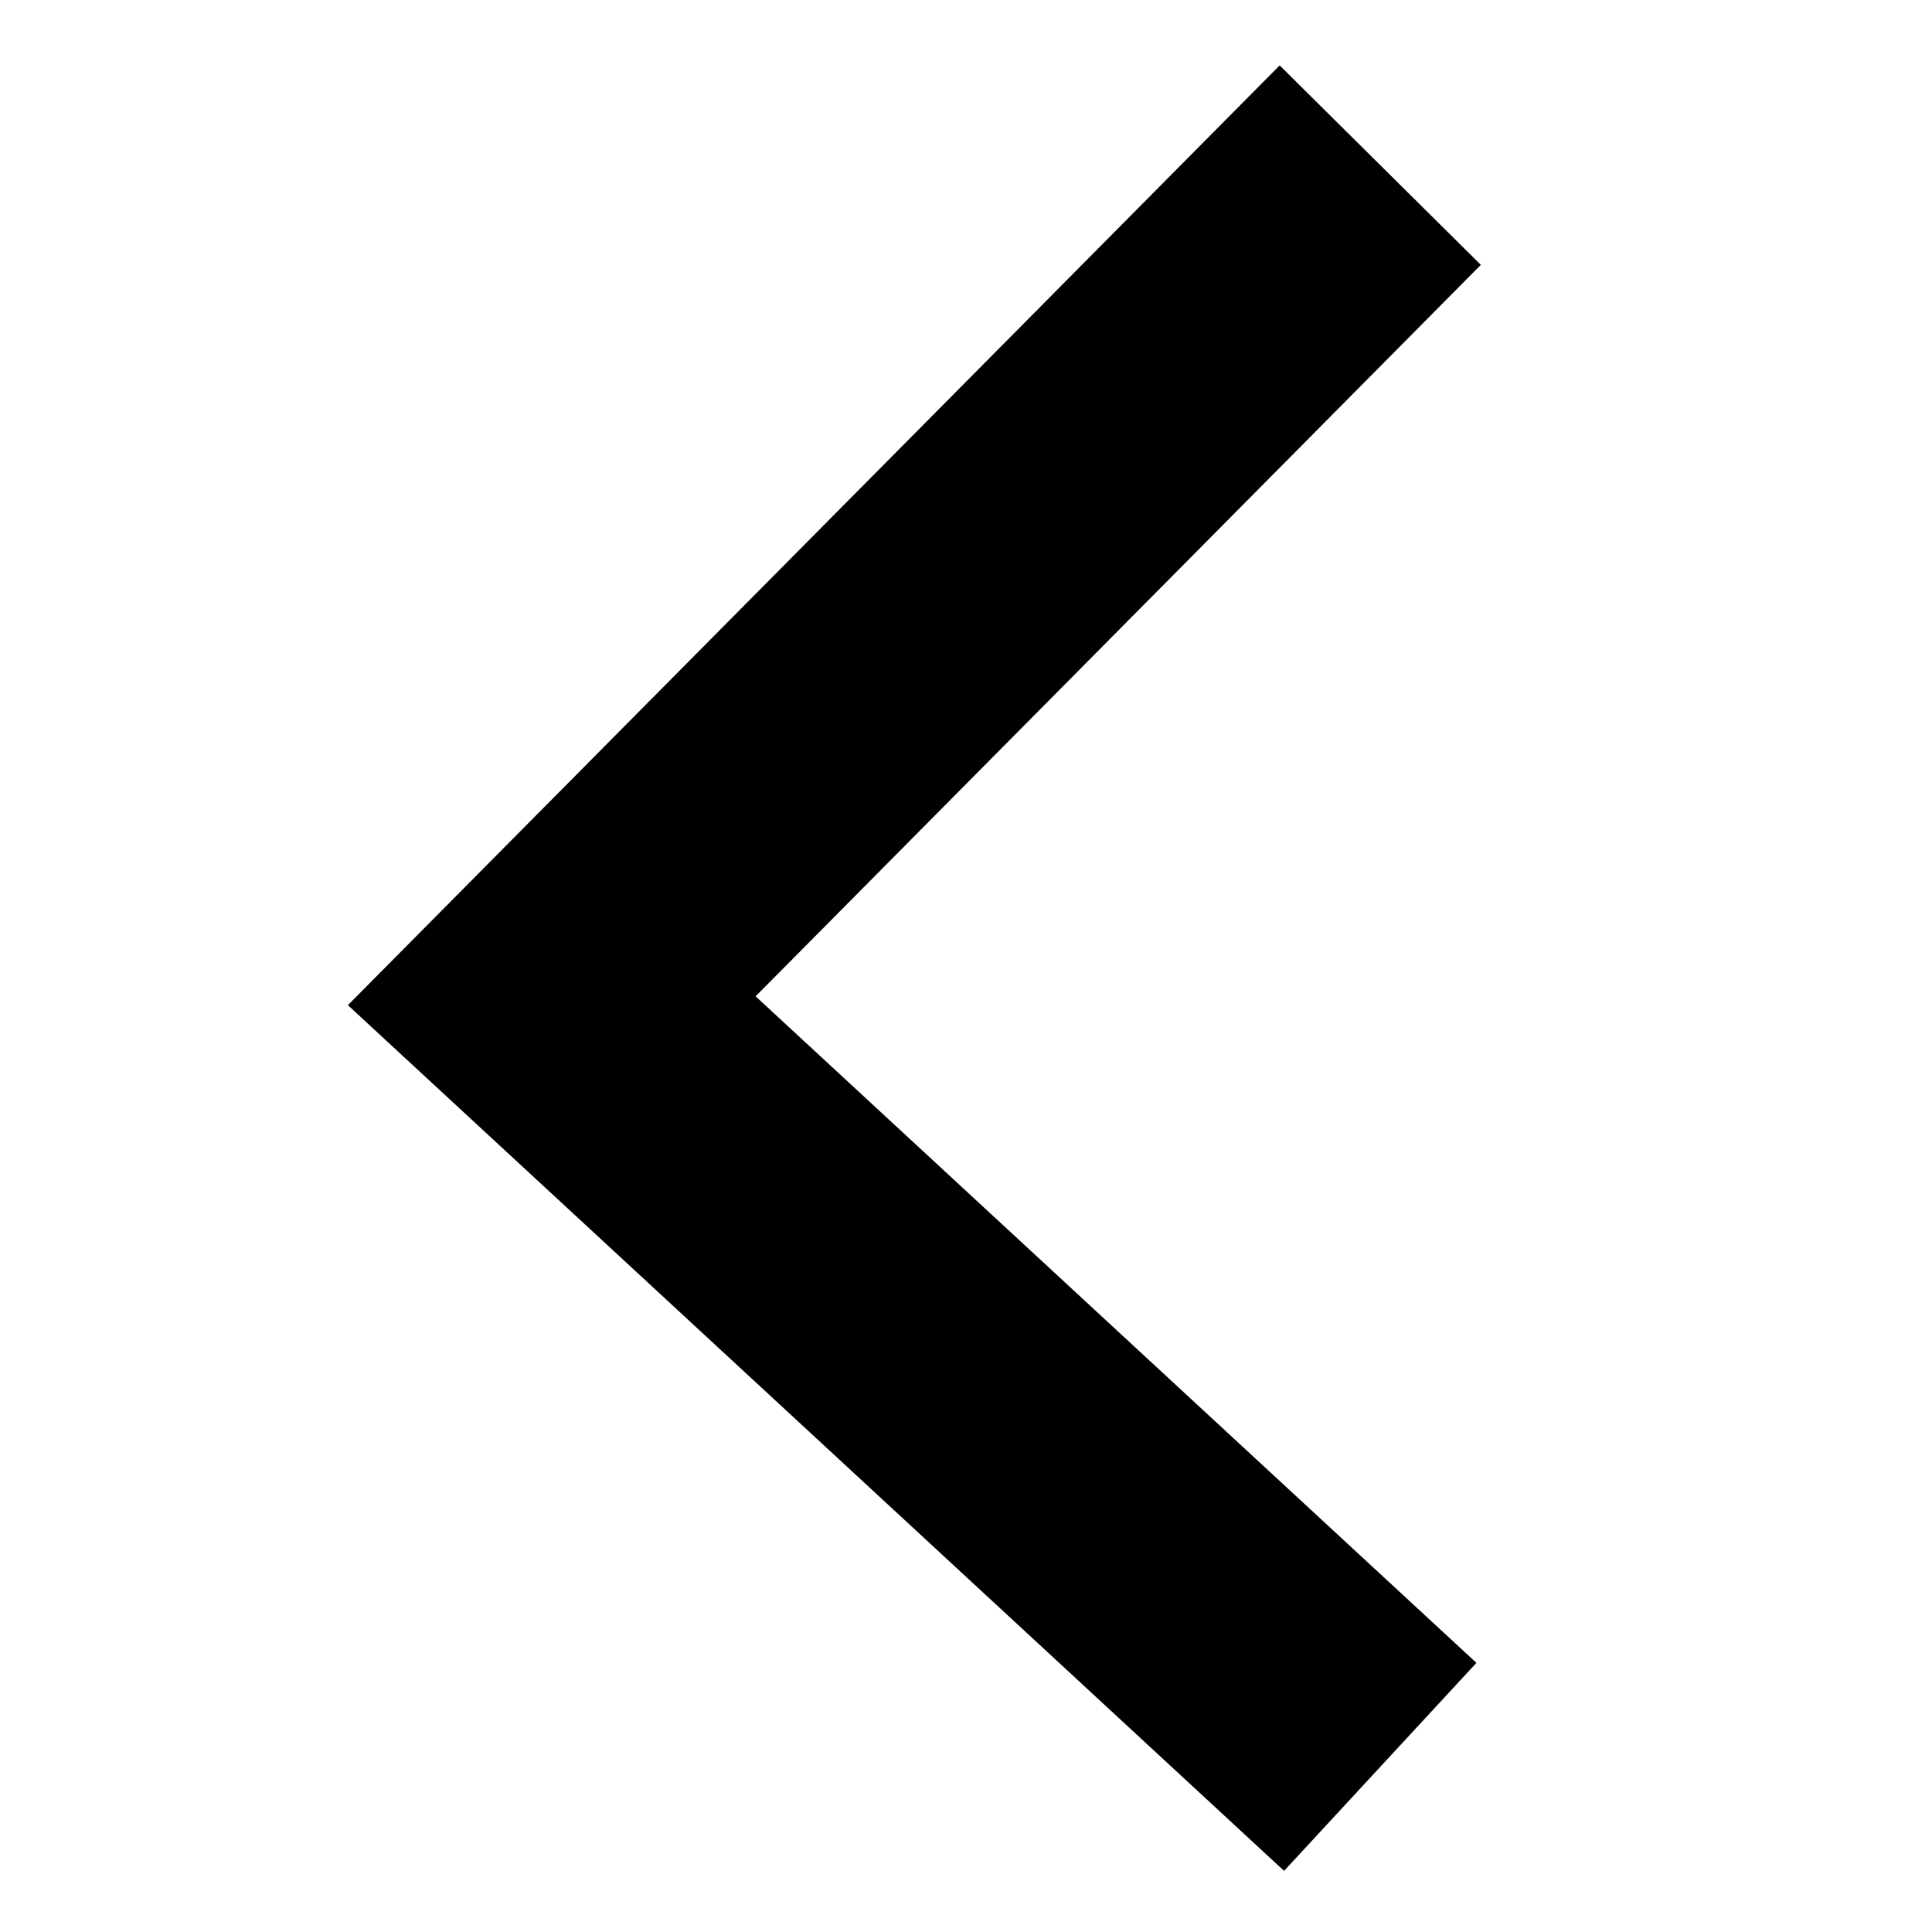
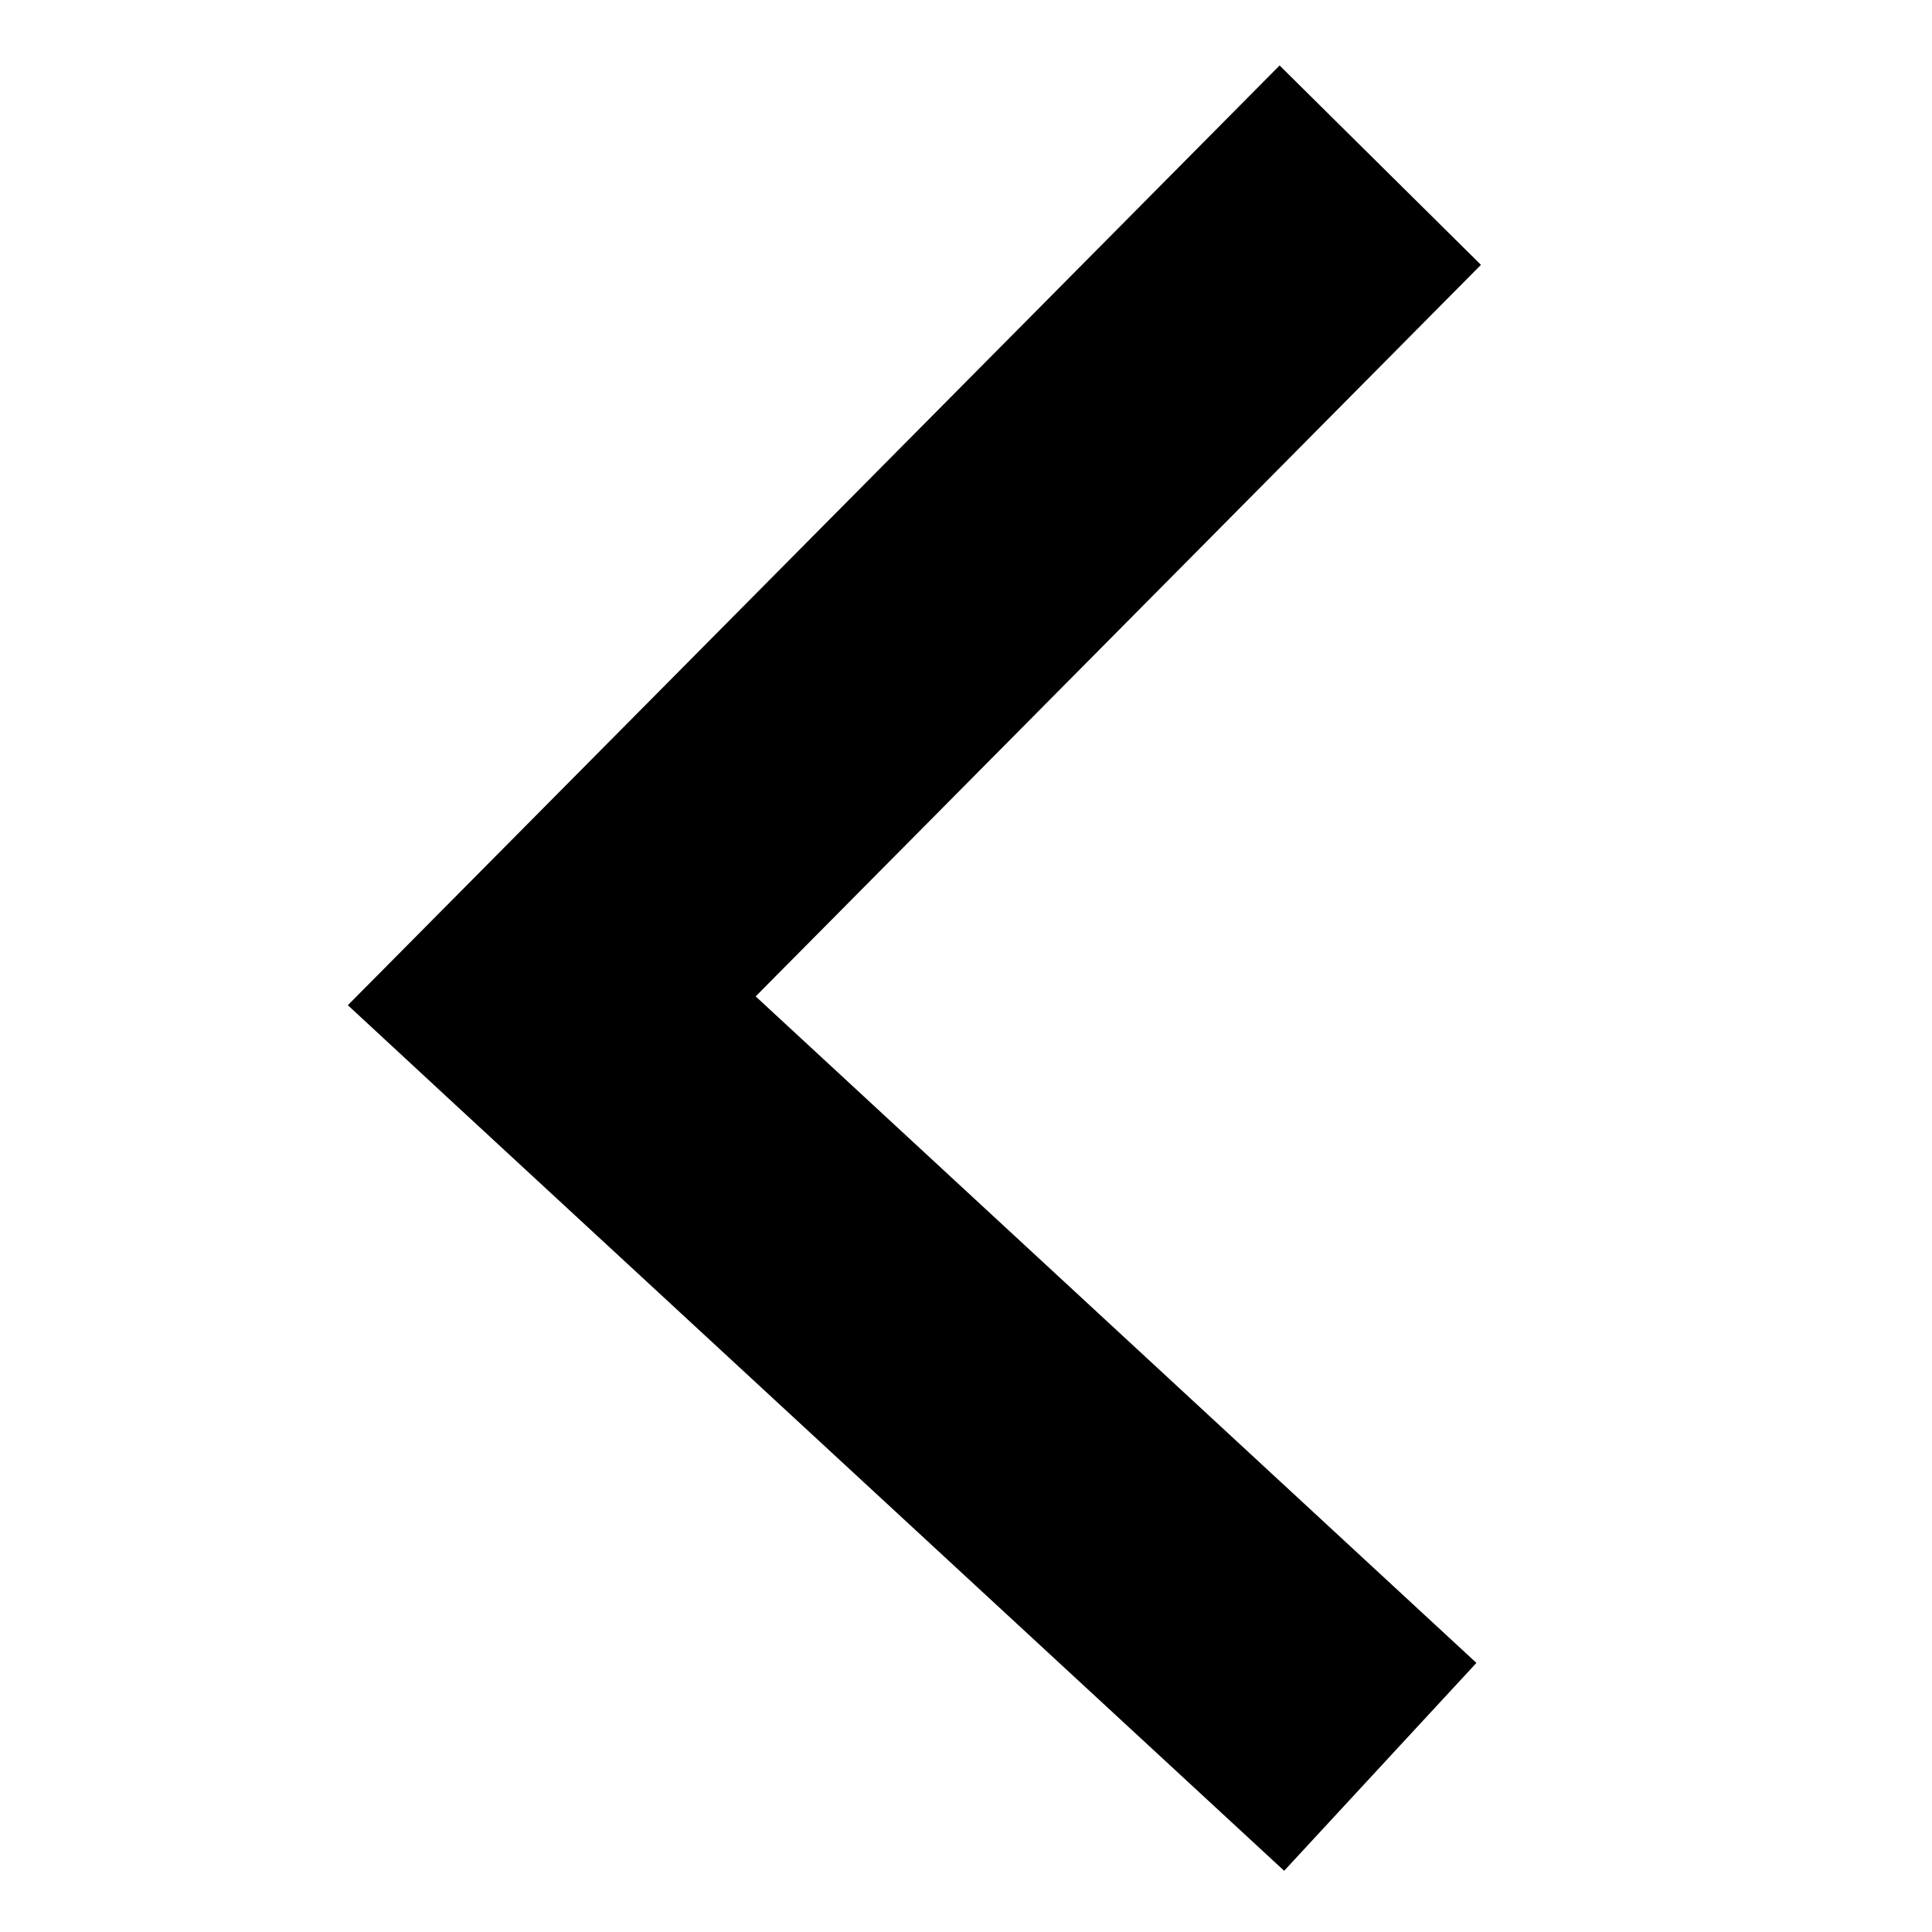
<svg xmlns="http://www.w3.org/2000/svg" width="212.598" height="212.598" id="svg2" version="1.1">
  <defs id="defs4">
    <filter id="filter3863" width="1.5" height="1.5" x="-0.25" y="-0.25" color-interpolation-filters="sRGB">
      <feGaussianBlur id="feGaussianBlur3865" in="SourceAlpha" stdDeviation="2" result="blur" />
      <feColorMatrix id="feColorMatrix3867" result="bluralpha" type="matrix" values="1 0 0 0 0 0 1 0 0 0 0 0 1 0 0 0 0 0 0.5 0 " />
      <feOffset id="feOffset3869" in="bluralpha" dx="10" dy="10" result="offsetBlur" />
      <feMerge id="feMerge3871" result="fbSourceGraphic">
        <feMergeNode id="feMergeNode3873" in="offsetBlur" />
        <feMergeNode id="feMergeNode3875" in="SourceGraphic" />
      </feMerge>
      <feColorMatrix result="fbSourceGraphicAlpha" in="fbSourceGraphic" values="0 0 0 -1 0 0 0 0 -1 0 0 0 0 -1 0 0 0 0 1 0" id="feColorMatrix3891" />
      <feGaussianBlur id="feGaussianBlur3893" in="fbSourceGraphicAlpha" stdDeviation="2" result="blur" />
      <feColorMatrix id="feColorMatrix3895" result="bluralpha" type="matrix" values="1 0 0 0 0 0 1 0 0 0 0 0 1 0 0 0 0 0 0.5 0 " />
      <feOffset id="feOffset3897" in="bluralpha" dx="10" dy="10" result="offsetBlur" />
      <feMerge id="feMerge3899">
        <feMergeNode id="feMergeNode3901" in="offsetBlur" />
        <feMergeNode id="feMergeNode3903" in="fbSourceGraphic" />
      </feMerge>
    </filter>
    <filter id="filter3877" width="1.5" height="1.5" x="-0.25" y="-0.25" color-interpolation-filters="sRGB">
      <feGaussianBlur id="feGaussianBlur3879" in="SourceAlpha" stdDeviation="2" result="blur" />
      <feColorMatrix id="feColorMatrix3881" result="bluralpha" type="matrix" values="1 0 0 0 0 0 1 0 0 0 0 0 1 0 0 0 0 0 0.5 0 " />
      <feOffset id="feOffset3883" in="bluralpha" dx="10" dy="10" result="offsetBlur" />
      <feMerge id="feMerge3885" result="fbSourceGraphic">
        <feMergeNode id="feMergeNode3887" in="offsetBlur" />
        <feMergeNode id="feMergeNode3889" in="SourceGraphic" />
      </feMerge>
      <feColorMatrix result="fbSourceGraphicAlpha" in="fbSourceGraphic" values="0 0 0 -1 0 0 0 0 -1 0 0 0 0 -1 0 0 0 0 1 0" id="feColorMatrix3905" />
      <feGaussianBlur id="feGaussianBlur3907" in="fbSourceGraphicAlpha" stdDeviation="2" result="blur" />
      <feColorMatrix id="feColorMatrix3909" result="bluralpha" type="matrix" values="1 0 0 0 0 0 1 0 0 0 0 0 1 0 0 0 0 0 0.5 0 " />
      <feOffset id="feOffset3911" in="bluralpha" dx="10" dy="10" result="offsetBlur" />
      <feMerge id="feMerge3913">
        <feMergeNode id="feMergeNode3915" in="offsetBlur" />
        <feMergeNode id="feMergeNode3917" in="fbSourceGraphic" />
      </feMerge>
    </filter>
  </defs>
  <g id="layer1" transform="translate(-342.6921,-316.2326)">
-     <path id="path3777" d="m 494.575,334.404 -91.168,91.951 91.168,84.304" style="fill:none;stroke:#000000;stroke-width:31.174;stroke-linecap:butt;stroke-linejoin:miter;stroke-miterlimit:4;stroke-opacity:1;stroke-dasharray:none" />
+     <path style="font-size:medium;font-style:normal;font-variant:normal;font-weight:normal;font-stretch:normal;text-indent:0;text-align:start;text-decoration:none;line-height:normal;letter-spacing:normal;word-spacing:normal;text-transform:none;direction:ltr;block-progression:tb;writing-mode:lr-tb;text-anchor:start;baseline-shift:baseline;color:#000000;fill:#000000;fill-opacity:1;stroke:none;stroke-width:31.174;marker:none;visibility:visible;display:inline;overflow:visible;enable-background:accumulate;font-family:Sans;-inkscape-font-specification:Sans" d="m 483.5,323.438 -91.156,91.938 -11.375,11.469 11.844,10.969 91.188,84.281 21.156,-22.875 -79.312,-73.344 79.812,-80.5 L 483.5,323.438 z" id="path3777" />
  </g>
</svg>
